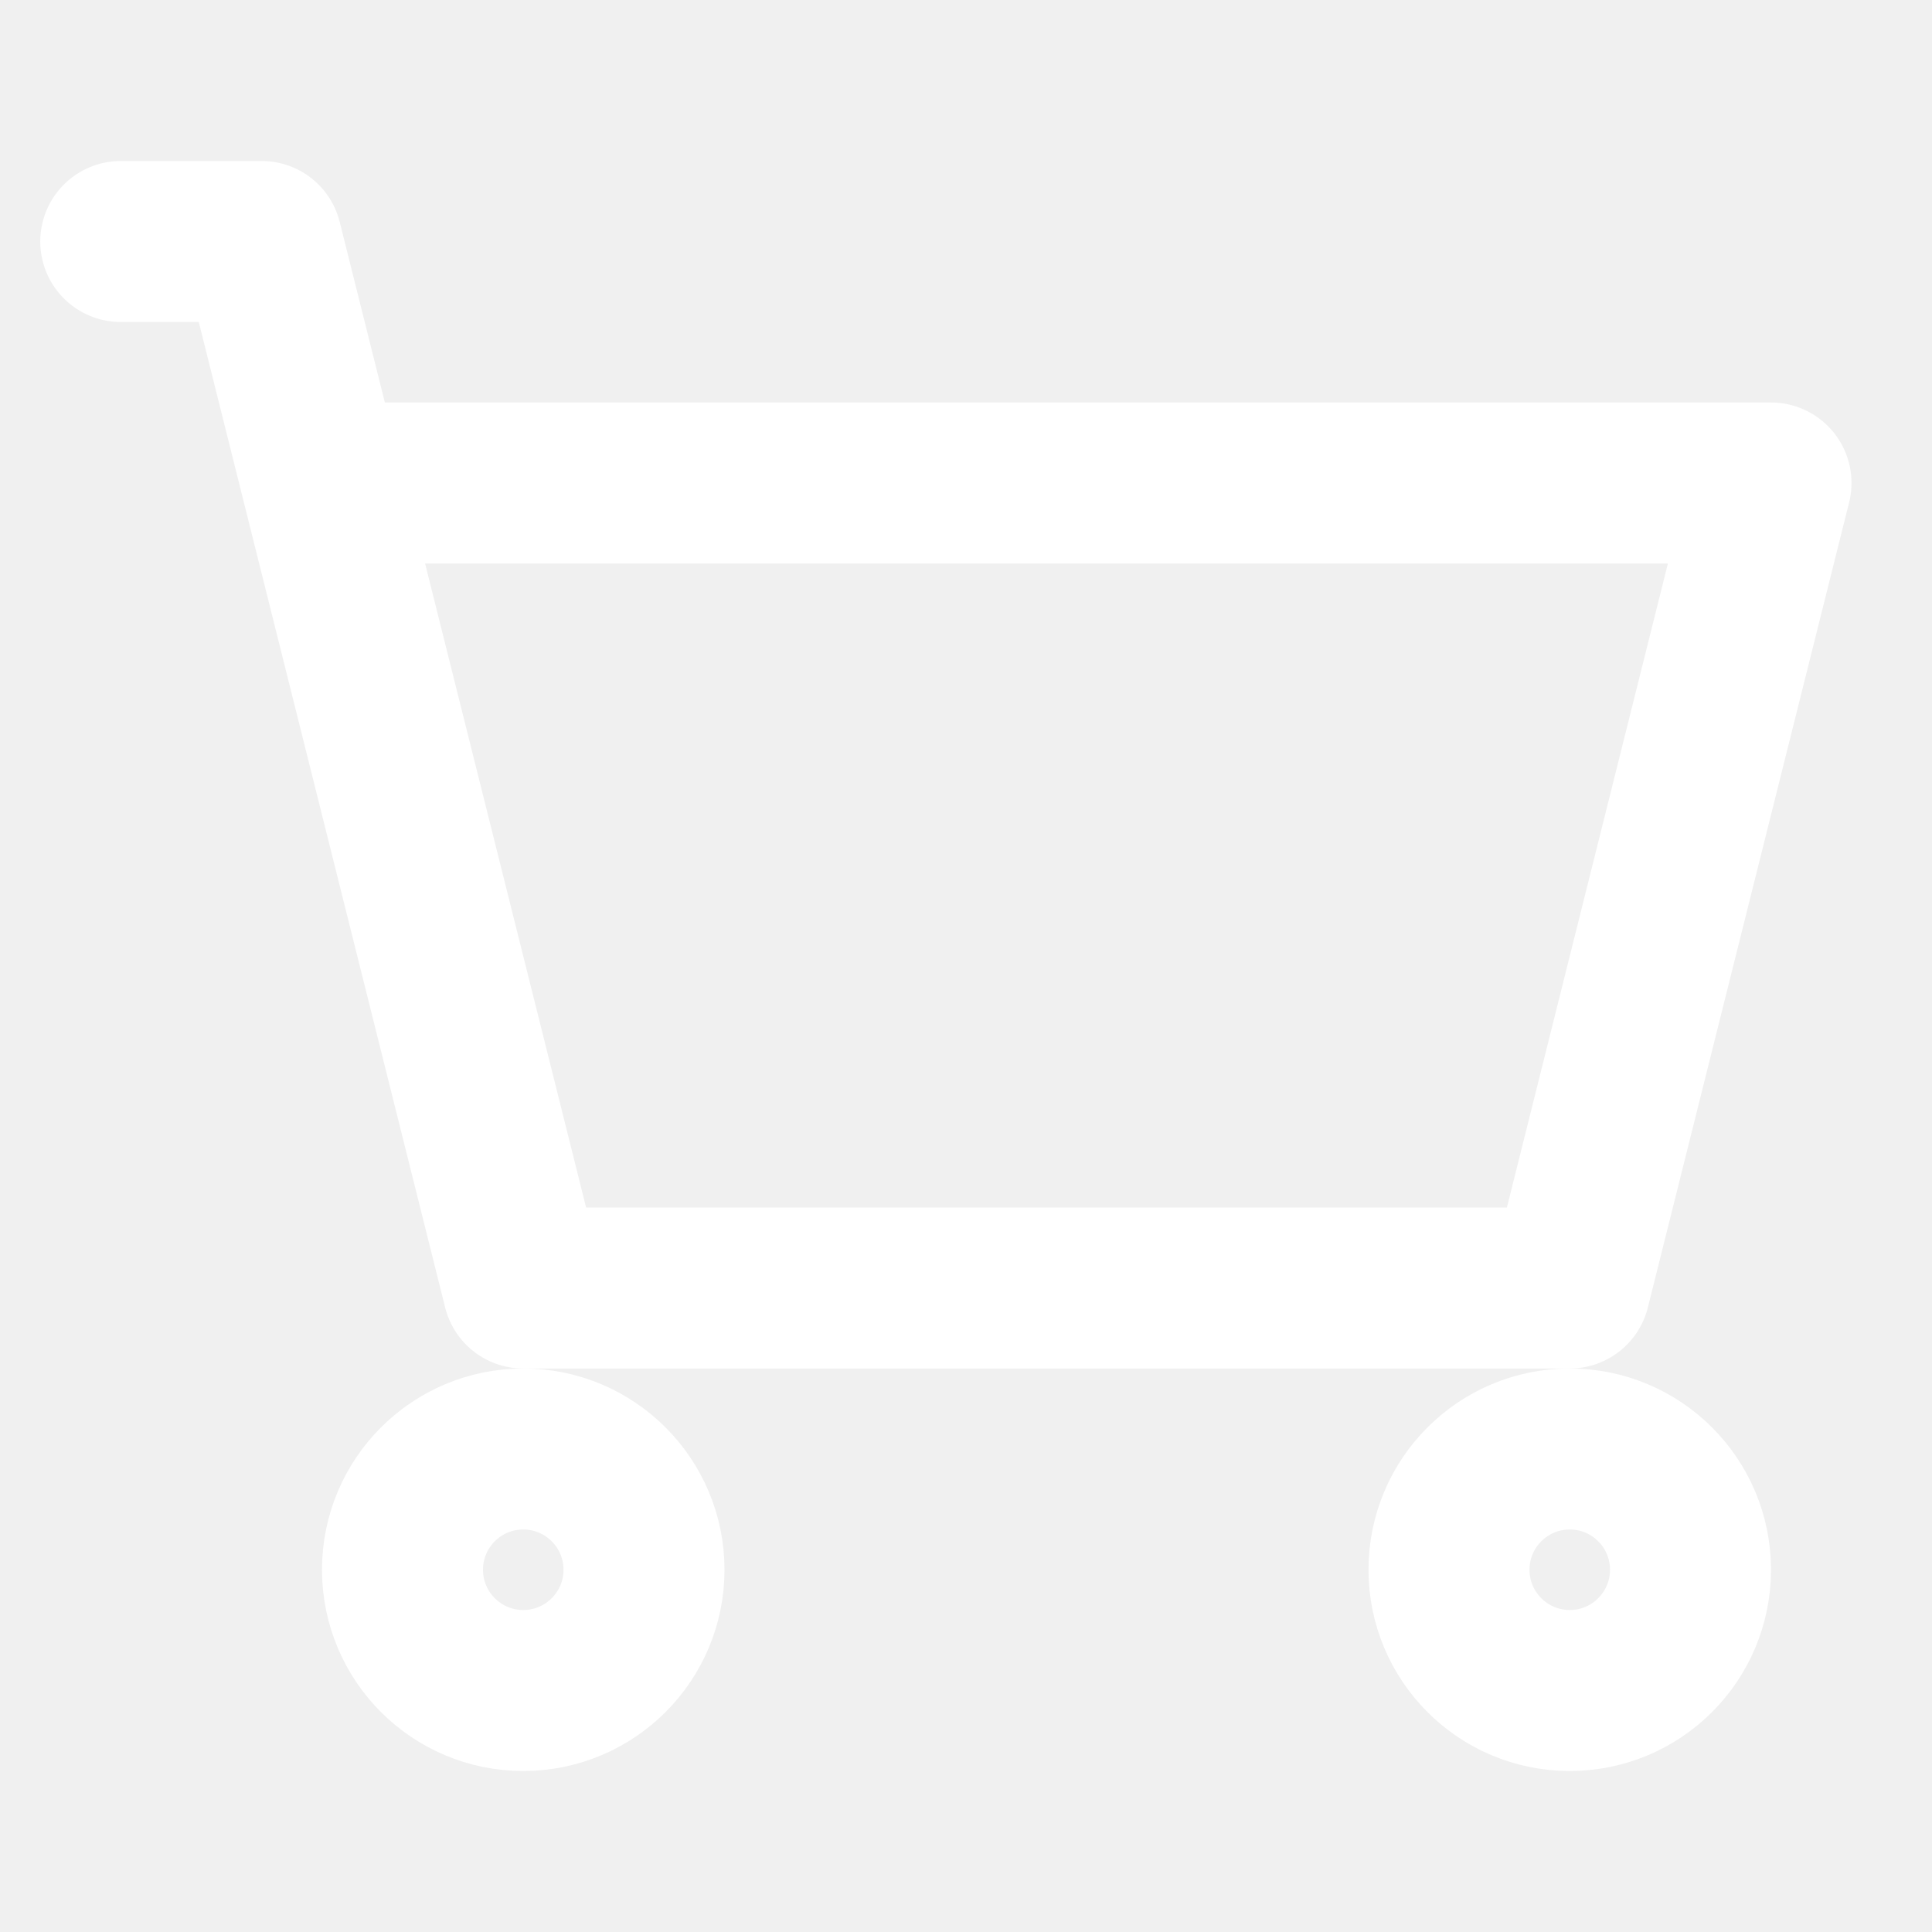
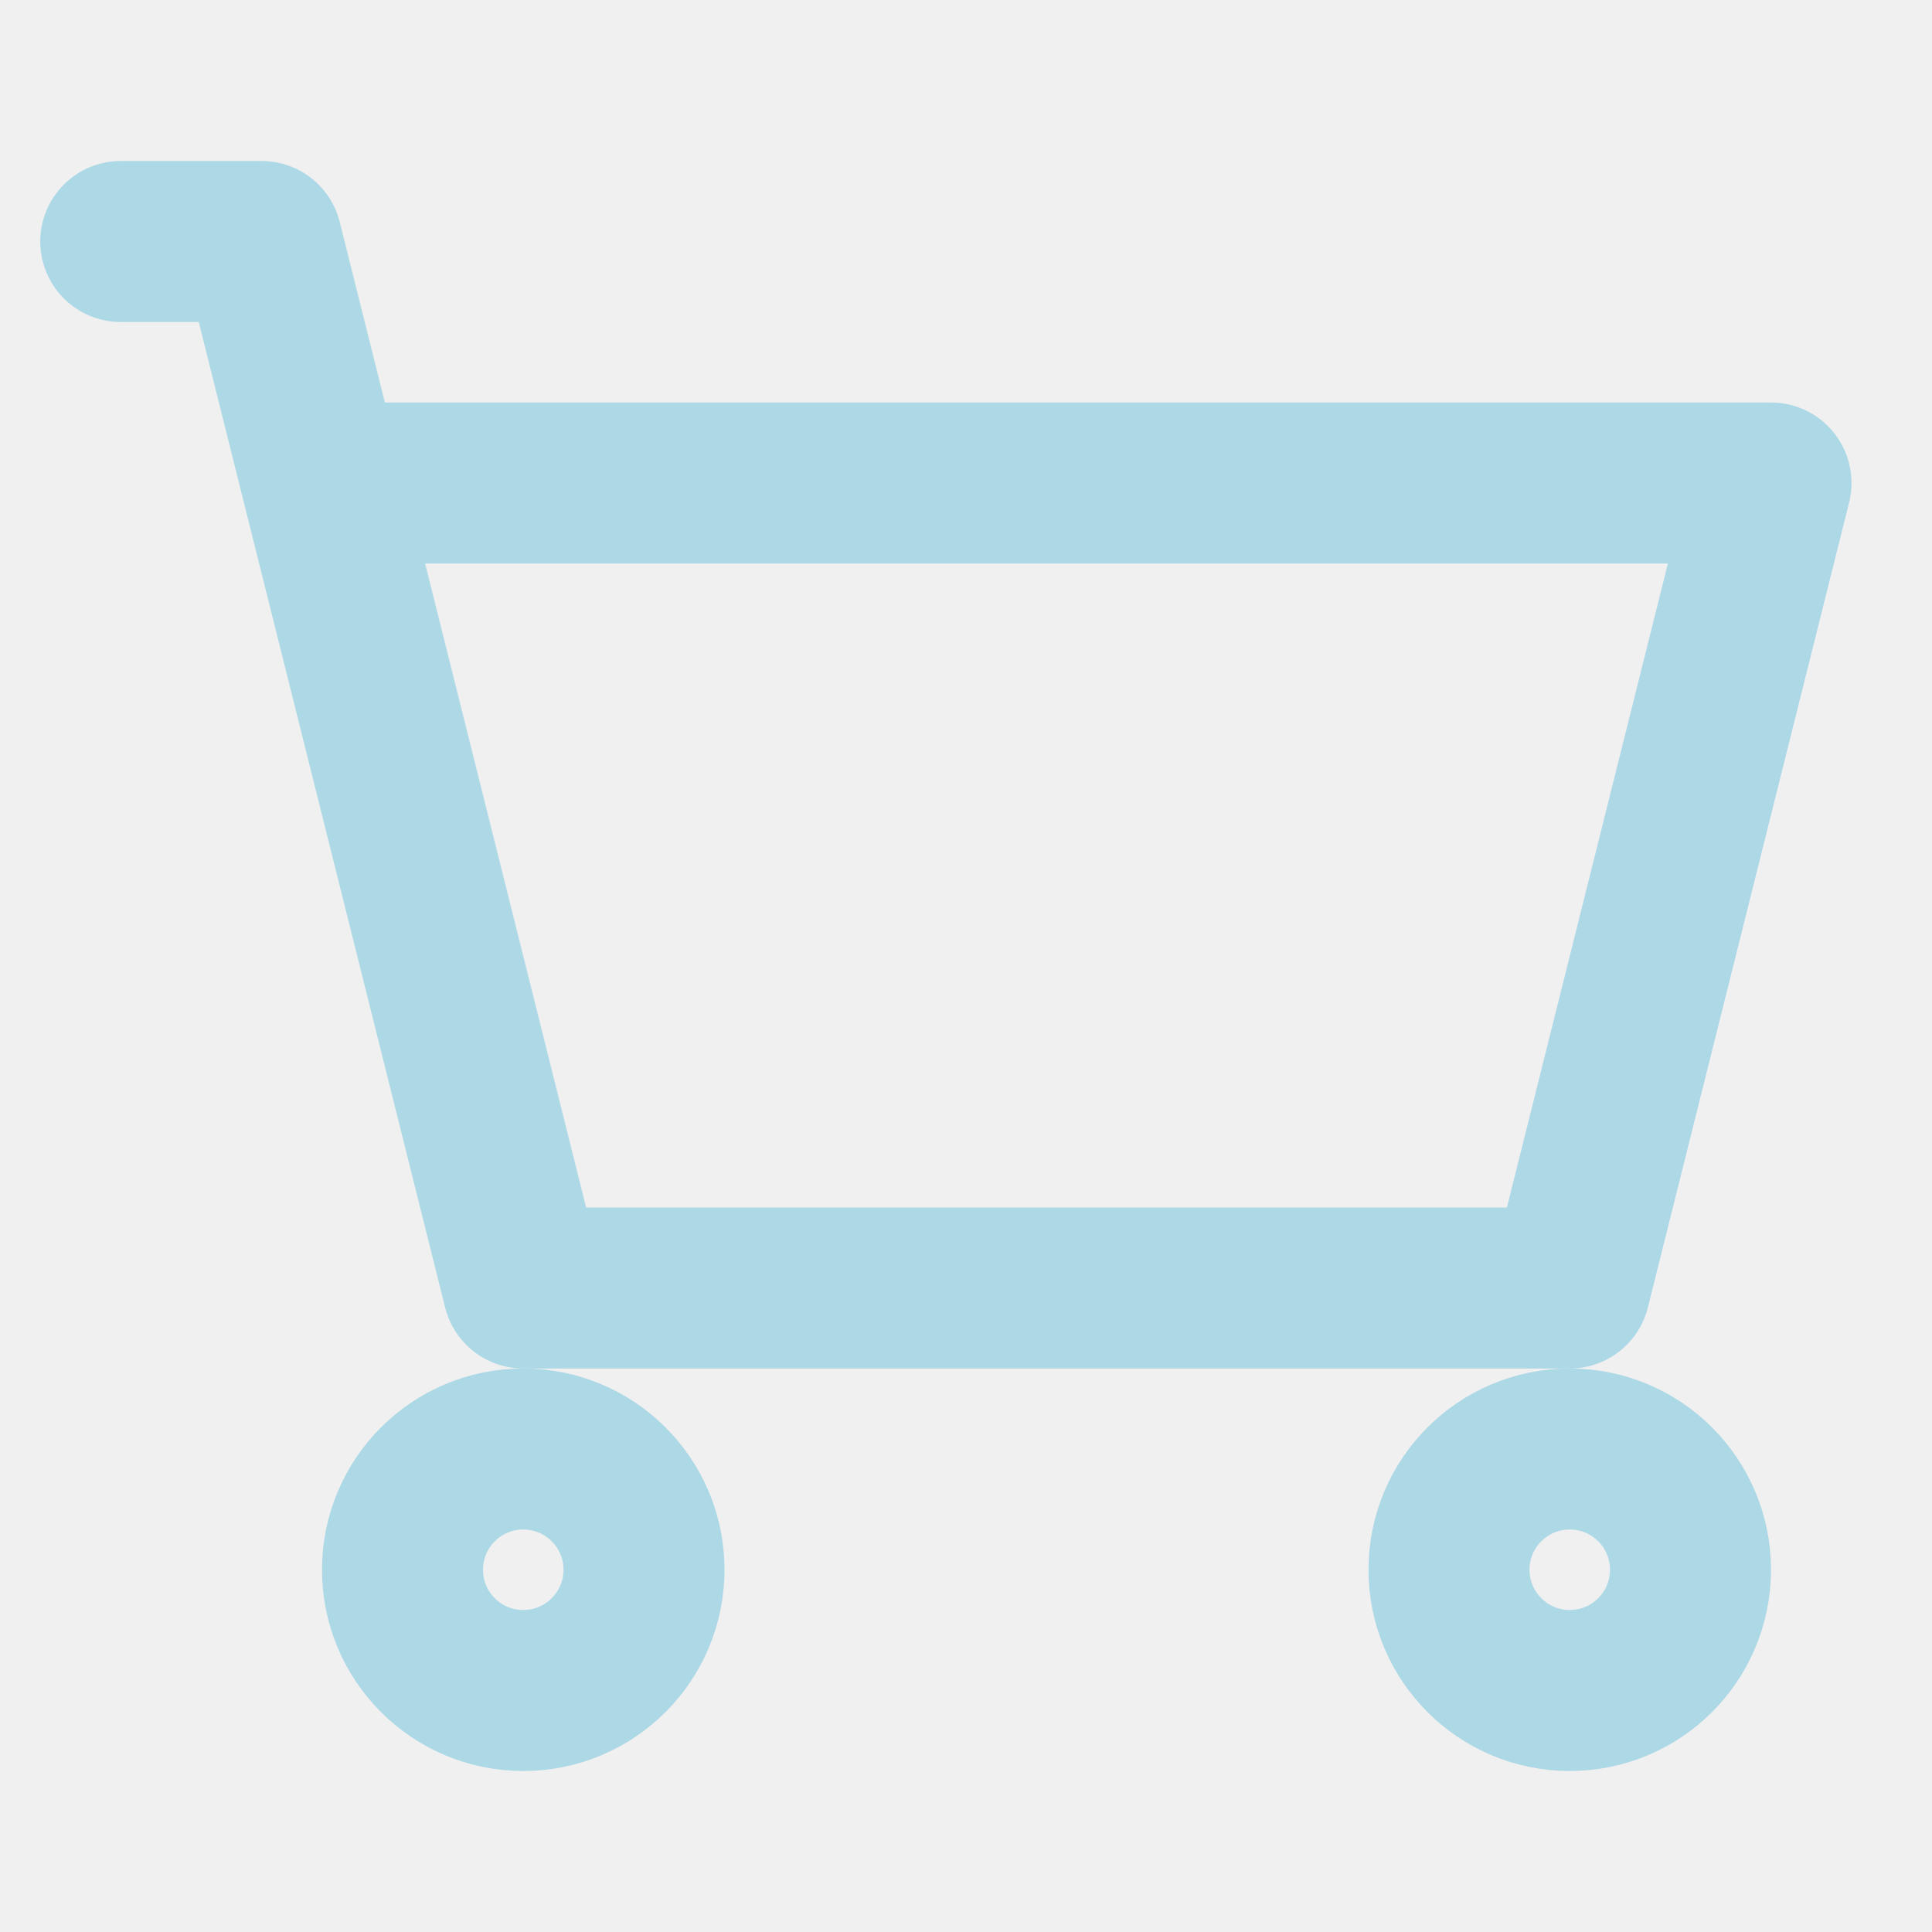
<svg xmlns="http://www.w3.org/2000/svg" width="1em" height="1em" viewBox="0 0 48 48">
  <g fill="none">
    <path d="M39 32H13L8 12h36z" />
-     <path stroke="white" stroke-linecap="round" stroke-linejoin="round" stroke-width="4" d="M3 6h3.5L8 12m0 0l5 20h26l5-20z" />
-     <circle cx="13" cy="39" r="3" stroke="white" stroke-linecap="round" stroke-linejoin="round" stroke-width="4" />
-     <circle cx="39" cy="39" r="3" stroke="white" stroke-linecap="round" stroke-linejoin="round" stroke-width="4" />
+     <path stroke="#ADD8E6" stroke-linecap="round" stroke-linejoin="round" stroke-width="4" d="M3 6h3.5L8 12m0 0l5 20h26l5-20z" />
+     <circle cx="13" cy="39" r="3" stroke="#ADD8E6" stroke-linecap="round" stroke-linejoin="round" stroke-width="4" />
+     <circle cx="39" cy="39" r="3" stroke="#ADD8E6" stroke-linecap="round" stroke-linejoin="round" stroke-width="4" />
  </g>
</svg>
